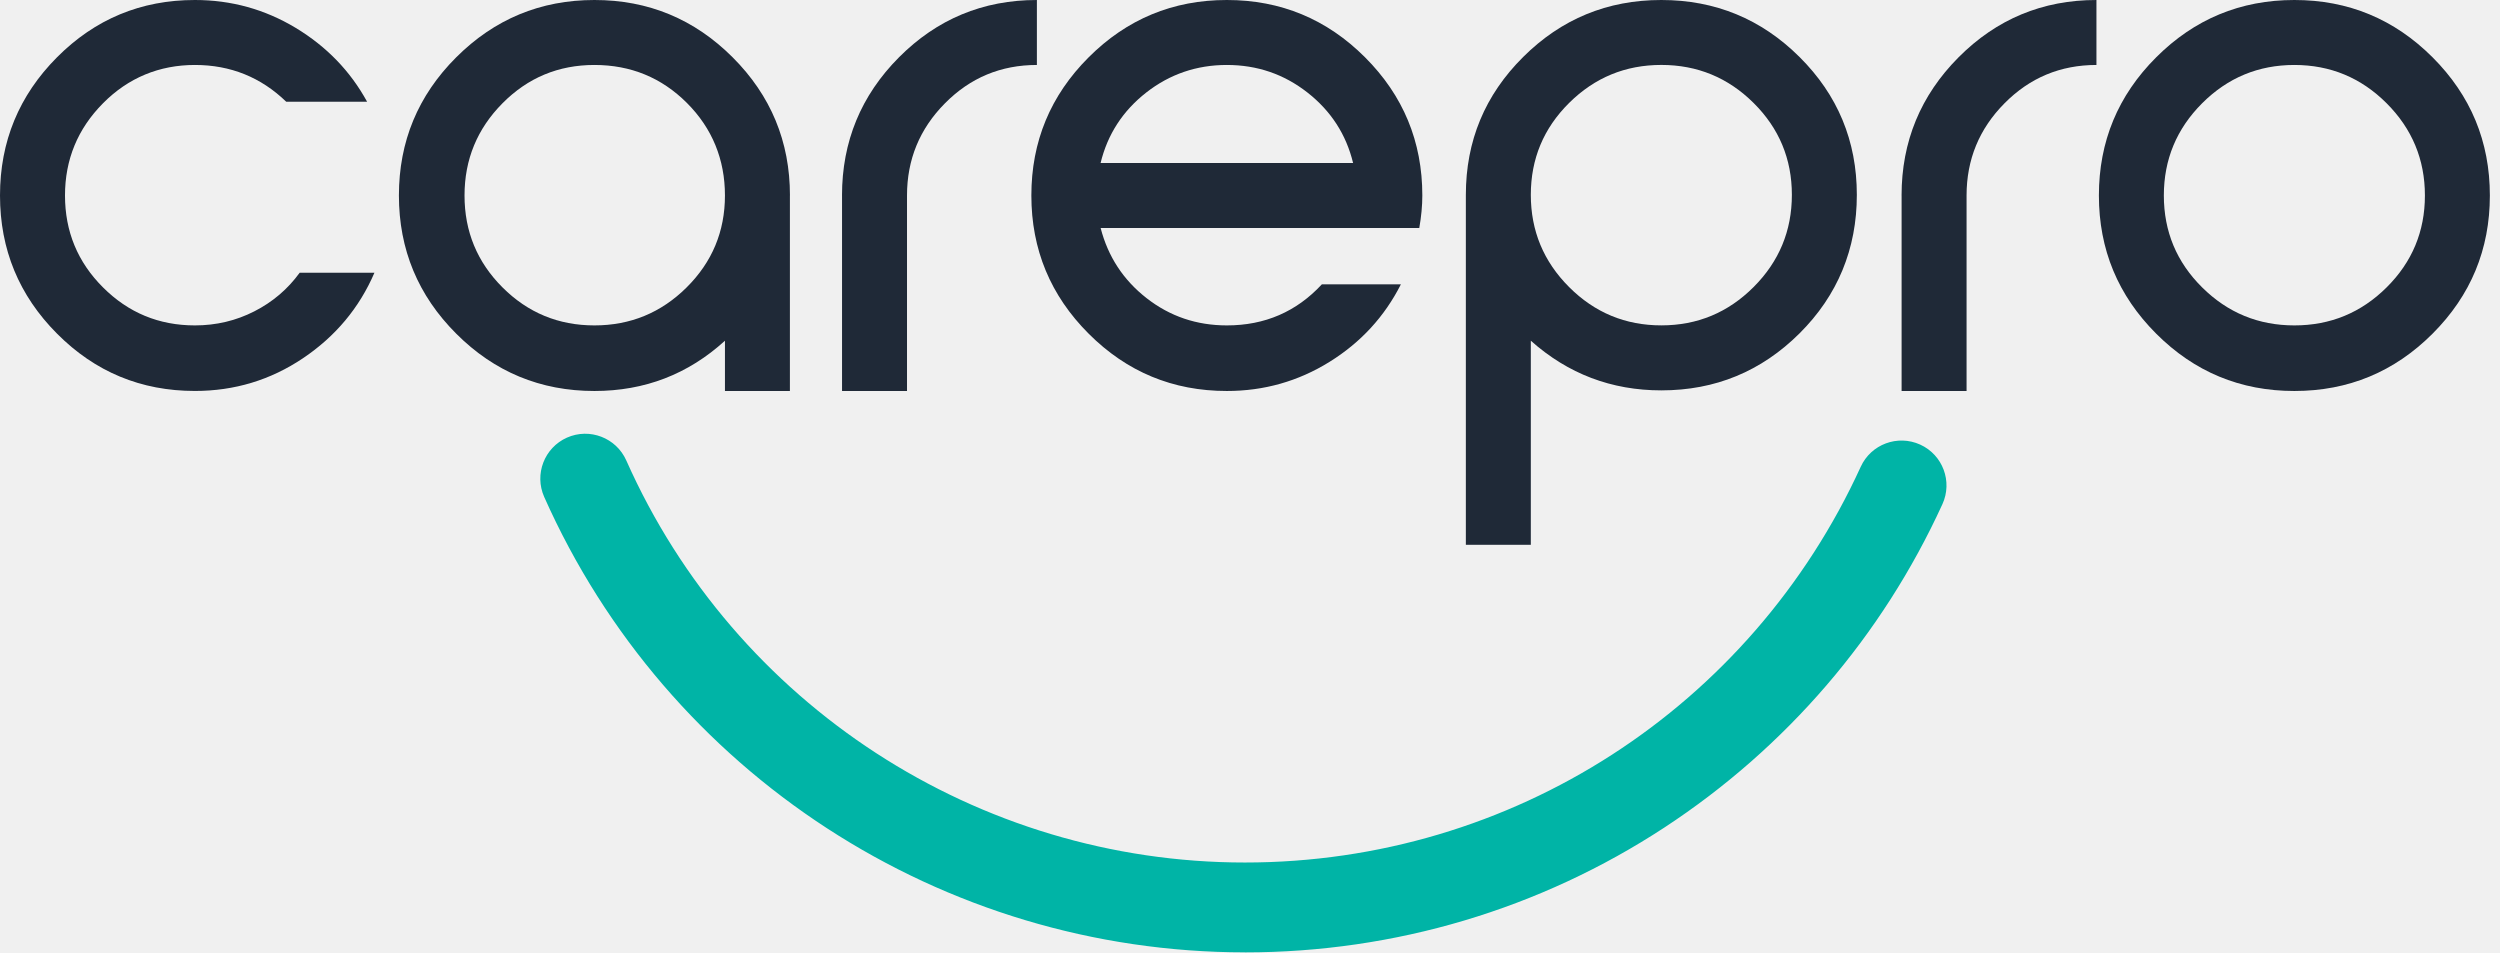
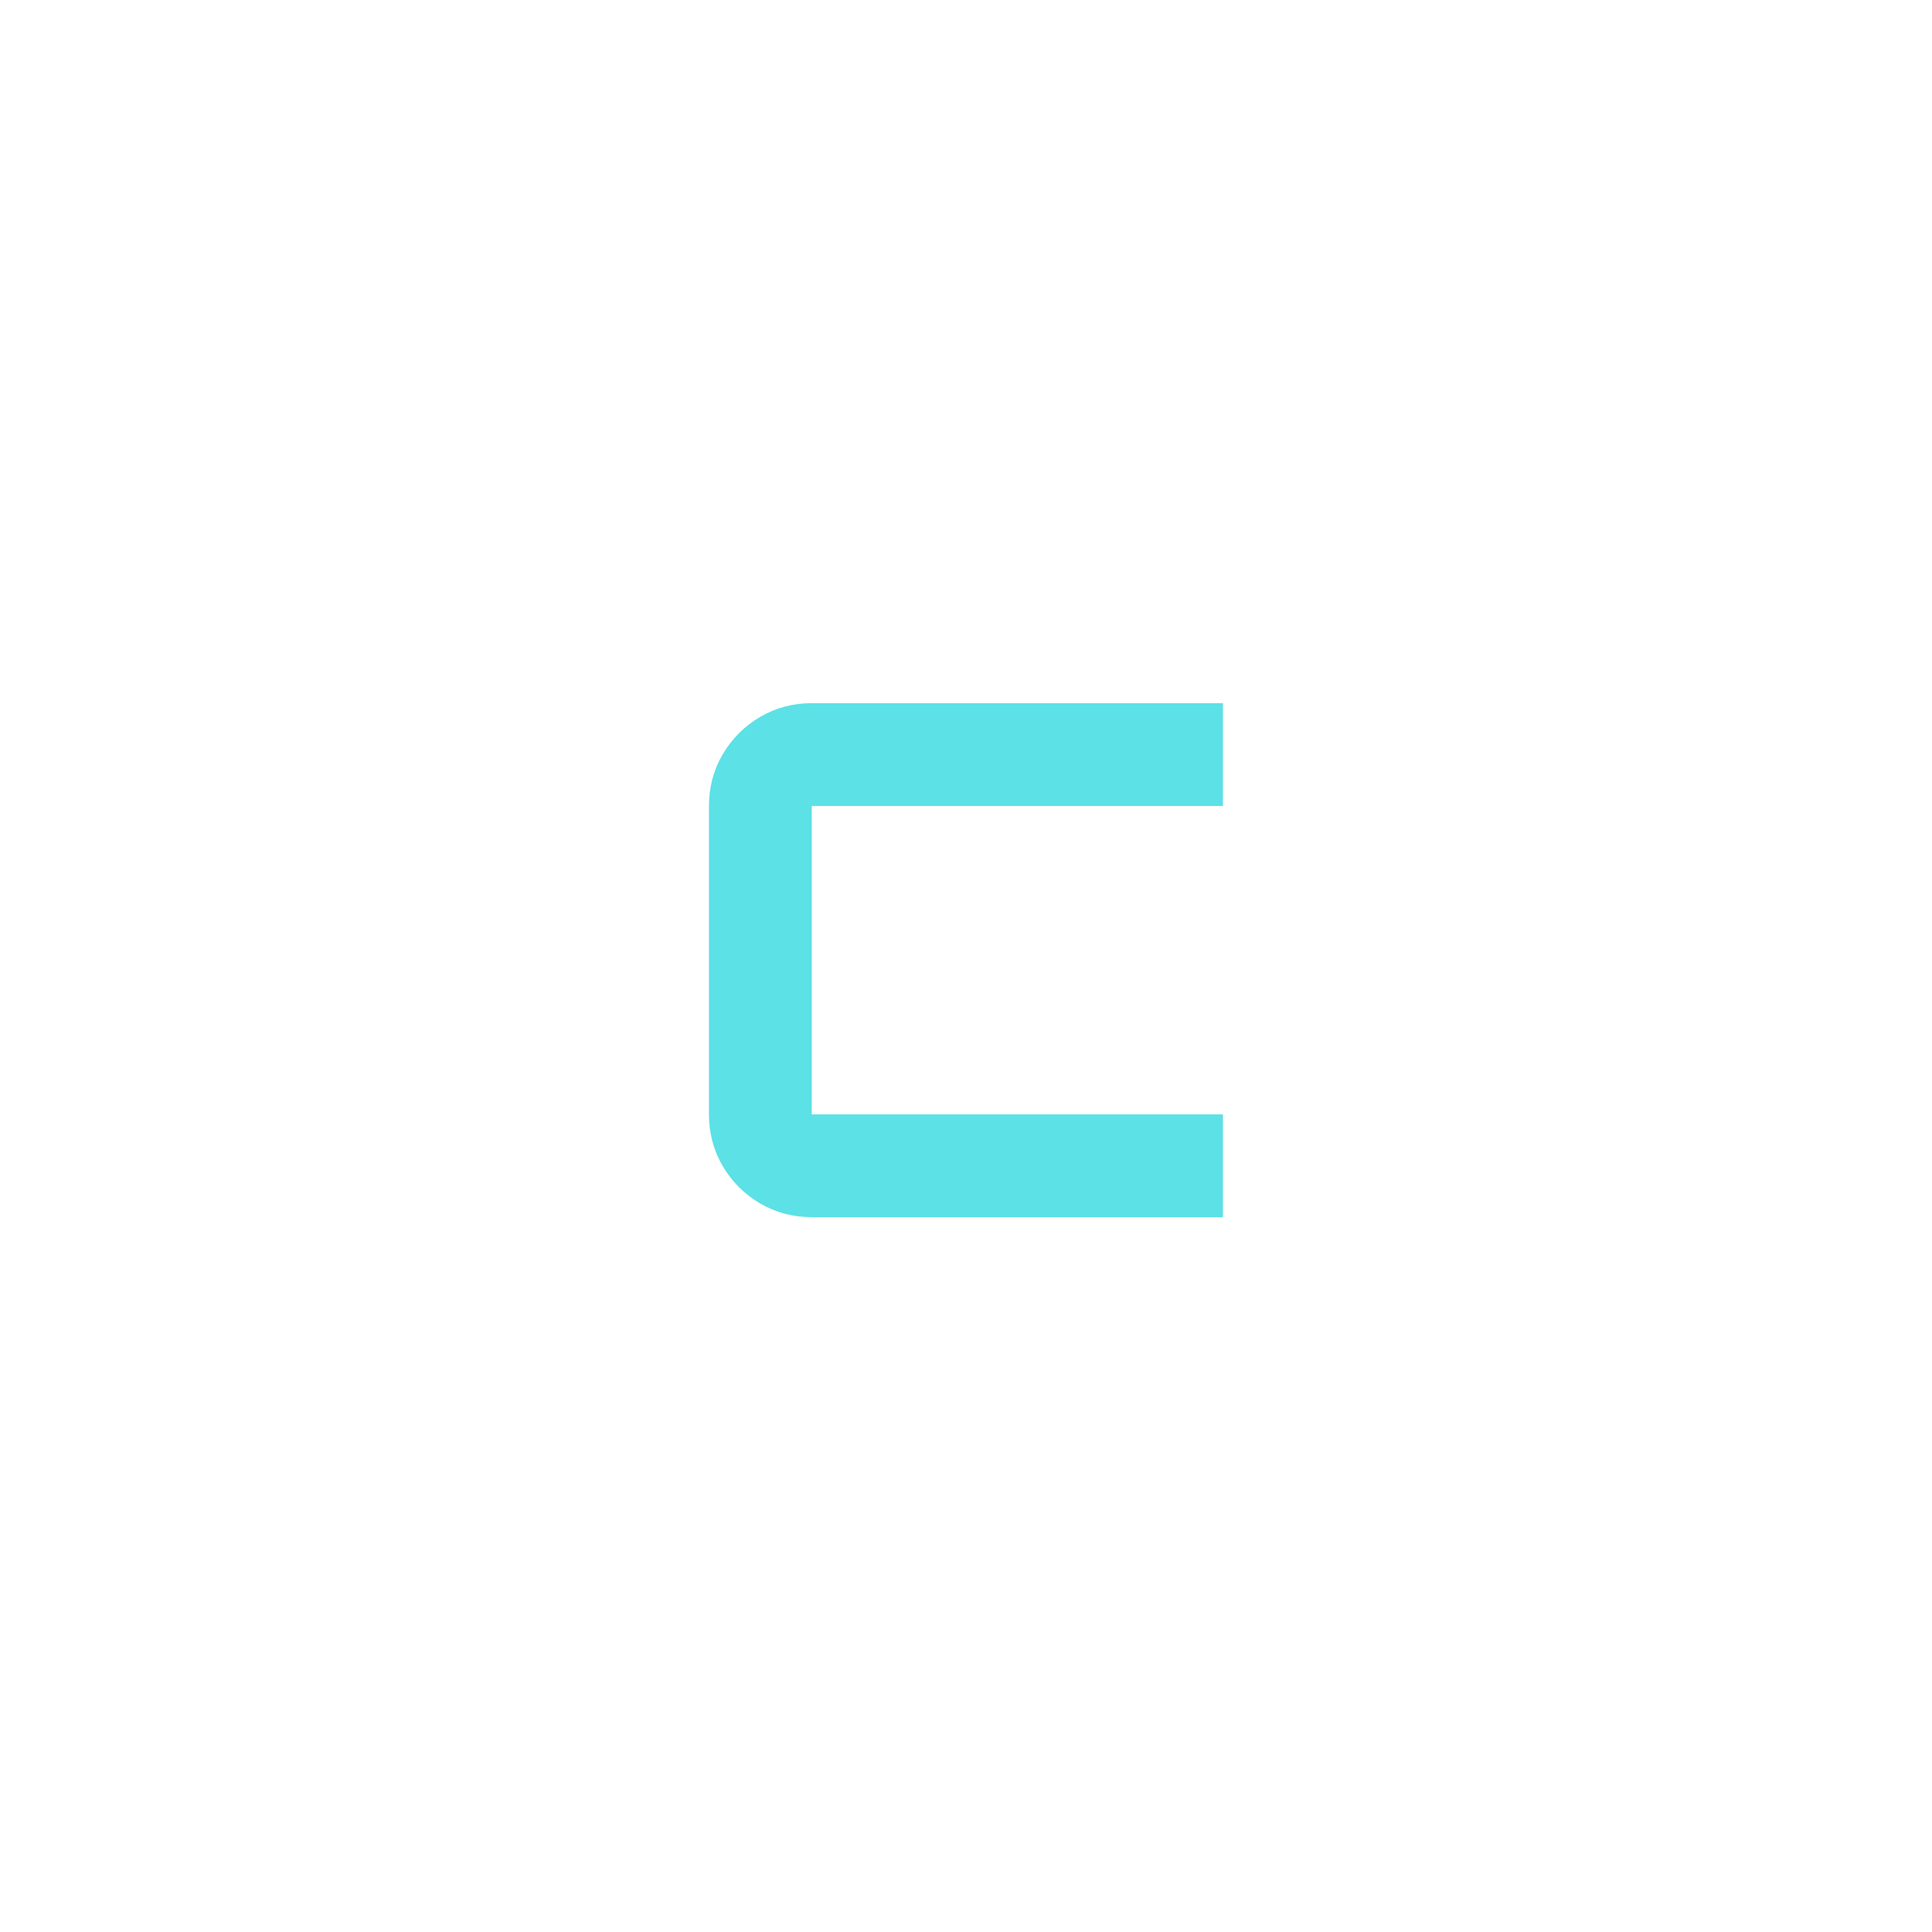
- <svg xmlns="http://www.w3.org/2000/svg" width="147" height="56" viewBox="0 0 147 56" fill="none">
-   <path d="M11.459 0C13.597 0 15.572 0.547 17.387 1.639C19.2 2.734 20.601 4.181 21.585 5.981H16.829C15.34 4.54 13.55 3.82 11.461 3.82C9.372 3.82 7.544 4.57 6.057 6.072C4.568 7.574 3.822 9.382 3.822 11.495C3.822 13.608 4.565 15.412 6.057 16.899C7.546 18.389 9.348 19.134 11.461 19.134C12.71 19.134 13.876 18.858 14.956 18.306C16.037 17.755 16.924 16.996 17.622 16.035H22.018C21.129 18.101 19.73 19.776 17.82 21.061C15.91 22.346 13.789 22.988 11.461 22.988C8.29 22.988 5.588 21.866 3.353 19.618C1.118 17.374 0 14.666 0 11.495C0 8.324 1.118 5.615 3.351 3.37C5.586 1.124 8.288 0 11.459 0Z" fill="#1f2937" />
-   <path d="M46.446 11.495V22.99H42.627V20.034C40.465 22.005 37.907 22.99 34.952 22.99C31.78 22.99 29.072 21.868 26.826 19.62C24.581 17.374 23.456 14.666 23.456 11.495C23.456 8.324 24.578 5.615 26.826 3.37C29.074 1.124 31.782 0 34.954 0C38.125 0 40.833 1.124 43.079 3.37C45.325 5.615 46.449 8.324 46.449 11.495H46.446ZM34.952 3.82C32.837 3.82 31.035 4.57 29.547 6.072C28.058 7.574 27.314 9.382 27.314 11.495C27.314 13.608 28.058 15.412 29.547 16.899C31.037 18.389 32.839 19.134 34.952 19.134C37.064 19.134 38.873 18.391 40.375 16.899C41.875 15.41 42.627 13.608 42.627 11.495C42.627 9.382 41.881 7.544 40.392 6.055C38.902 4.565 37.087 3.82 34.952 3.82Z" fill="#1f2937" />
-   <path d="M49.51 11.495C49.51 8.324 50.627 5.615 52.86 3.37C55.096 1.124 57.798 0 60.969 0V3.82C58.854 3.82 57.052 4.57 55.565 6.072C54.075 7.574 53.332 9.382 53.332 11.495V22.99H49.512V11.495H49.51Z" fill="#1f2937" />
-   <path d="M64.013 3.37C66.259 1.124 68.967 0 72.138 0C75.31 0 78.018 1.124 80.264 3.37C82.51 5.615 83.633 8.324 83.633 11.495C83.633 12.095 83.572 12.733 83.454 13.405H64.717C65.15 15.086 66.05 16.462 67.419 17.531C68.788 18.6 70.362 19.134 72.138 19.134C74.372 19.134 76.233 18.329 77.724 16.72H82.372C81.411 18.617 80.012 20.138 78.174 21.279C76.336 22.419 74.325 22.99 72.138 22.99C68.967 22.99 66.259 21.868 64.013 19.62C61.767 17.374 60.644 14.666 60.644 11.495C60.644 8.324 61.765 5.615 64.013 3.37ZM64.717 9.585H79.562C79.155 7.903 78.259 6.522 76.877 5.44C75.496 4.358 73.915 3.82 72.138 3.82C70.362 3.82 68.781 4.361 67.4 5.44C66.018 6.522 65.122 7.903 64.715 9.585H64.717Z" fill="#1f2937" />
-   <path d="M89.562 3.351C91.807 1.115 94.516 0 97.687 0C100.858 0 103.566 1.118 105.812 3.351C108.058 5.584 109.182 8.288 109.182 11.459C109.182 14.63 108.058 17.368 105.812 19.603C103.566 21.836 100.858 22.954 97.687 22.954C94.757 22.954 92.198 21.982 90.012 20.034V32.034H86.192V11.459C86.192 8.288 87.314 5.586 89.562 3.351ZM103.11 6.053C101.608 4.563 99.799 3.818 97.687 3.818C95.574 3.818 93.766 4.563 92.264 6.053C90.762 7.542 90.012 9.344 90.012 11.457C90.012 13.57 90.762 15.378 92.264 16.88C93.766 18.382 95.572 19.132 97.687 19.132C99.802 19.132 101.608 18.382 103.11 16.88C104.612 15.378 105.362 13.572 105.362 11.457C105.362 9.342 104.61 7.542 103.11 6.053Z" fill="#1f2937" />
-   <path d="M111.812 11.495C111.812 8.324 112.93 5.615 115.163 3.37C117.398 1.124 120.1 0 123.271 0V3.82C121.156 3.82 119.354 4.57 117.867 6.072C116.377 7.574 115.634 9.382 115.634 11.495V22.99H111.814V11.495H111.812Z" fill="#1f2937" />
-   <path d="M126.784 3.37C129.03 1.124 131.738 0 134.909 0C138.081 0 140.789 1.124 143.035 3.37C145.28 5.615 146.404 8.324 146.404 11.495C146.404 14.666 145.28 17.374 143.035 19.62C140.789 21.866 138.081 22.99 134.909 22.99C131.738 22.99 129.03 21.868 126.784 19.62C124.538 17.374 123.415 14.666 123.415 11.495C123.415 8.324 124.536 5.615 126.784 3.37ZM140.333 6.072C138.831 4.57 137.022 3.82 134.909 3.82C132.797 3.82 130.988 4.57 129.486 6.072C127.984 7.574 127.234 9.382 127.234 11.495C127.234 13.608 127.984 15.412 129.486 16.899C130.988 18.389 132.795 19.134 134.909 19.134C137.024 19.134 138.831 18.391 140.333 16.899C141.833 15.41 142.585 13.608 142.585 11.495C142.585 9.382 141.833 7.574 140.333 6.072Z" fill="#1f2937" />
-   <path d="M73.201 55.998C55.402 55.998 39.23 45.485 31.998 29.218C31.407 27.885 32.007 26.324 33.338 25.732C34.671 25.14 36.23 25.741 36.824 27.071C43.208 41.435 57.487 50.716 73.201 50.716C88.915 50.716 102.95 41.583 109.41 27.448C110.016 26.121 111.582 25.538 112.911 26.144C114.238 26.75 114.821 28.318 114.214 29.645C110.671 37.396 105.022 43.968 97.877 48.652C90.542 53.458 82.009 56 73.204 56L73.201 55.998Z" fill="#00B4A6" />
+ <svg xmlns="http://www.w3.org/2000/svg" width="500" zoomAndPan="magnify" viewBox="0 0 375 375" height="500" preserveAspectRatio="xMidYMid meet" version="1.0">
+   <defs>
+     <g />
+   </defs>
+   <rect x="-37.5" width="450" fill="#ffffff" y="-37.5" height="450" fill-opacity="1" />
+   <rect x="-37.5" width="450" fill="#ffffff" y="-37.5" height="450" fill-opacity="1" />
+   <g fill="#5ce1e6" fill-opacity="1">
+     <g transform="translate(132.6234, 236.25)">
+       <g>
+         <path d="M 104.75 0 L 24.938 0 C 21.281 0 17.93 -0.891 14.891 -2.672 C 11.859 -4.461 9.445 -6.875 7.656 -9.906 C 5.875 -12.945 4.984 -16.297 4.984 -19.953 L 4.984 -79.812 C 4.984 -83.469 5.875 -86.812 7.656 -89.844 C 9.445 -92.883 11.859 -95.297 14.891 -97.078 C 17.93 -98.867 21.281 -99.766 24.938 -99.766 L 104.75 -99.766 L 104.75 -79.812 L 24.938 -79.812 L 24.938 -19.953 L 104.75 -19.953 Z M 104.75 0 " />
+       </g>
+     </g>
+   </g>
</svg>
